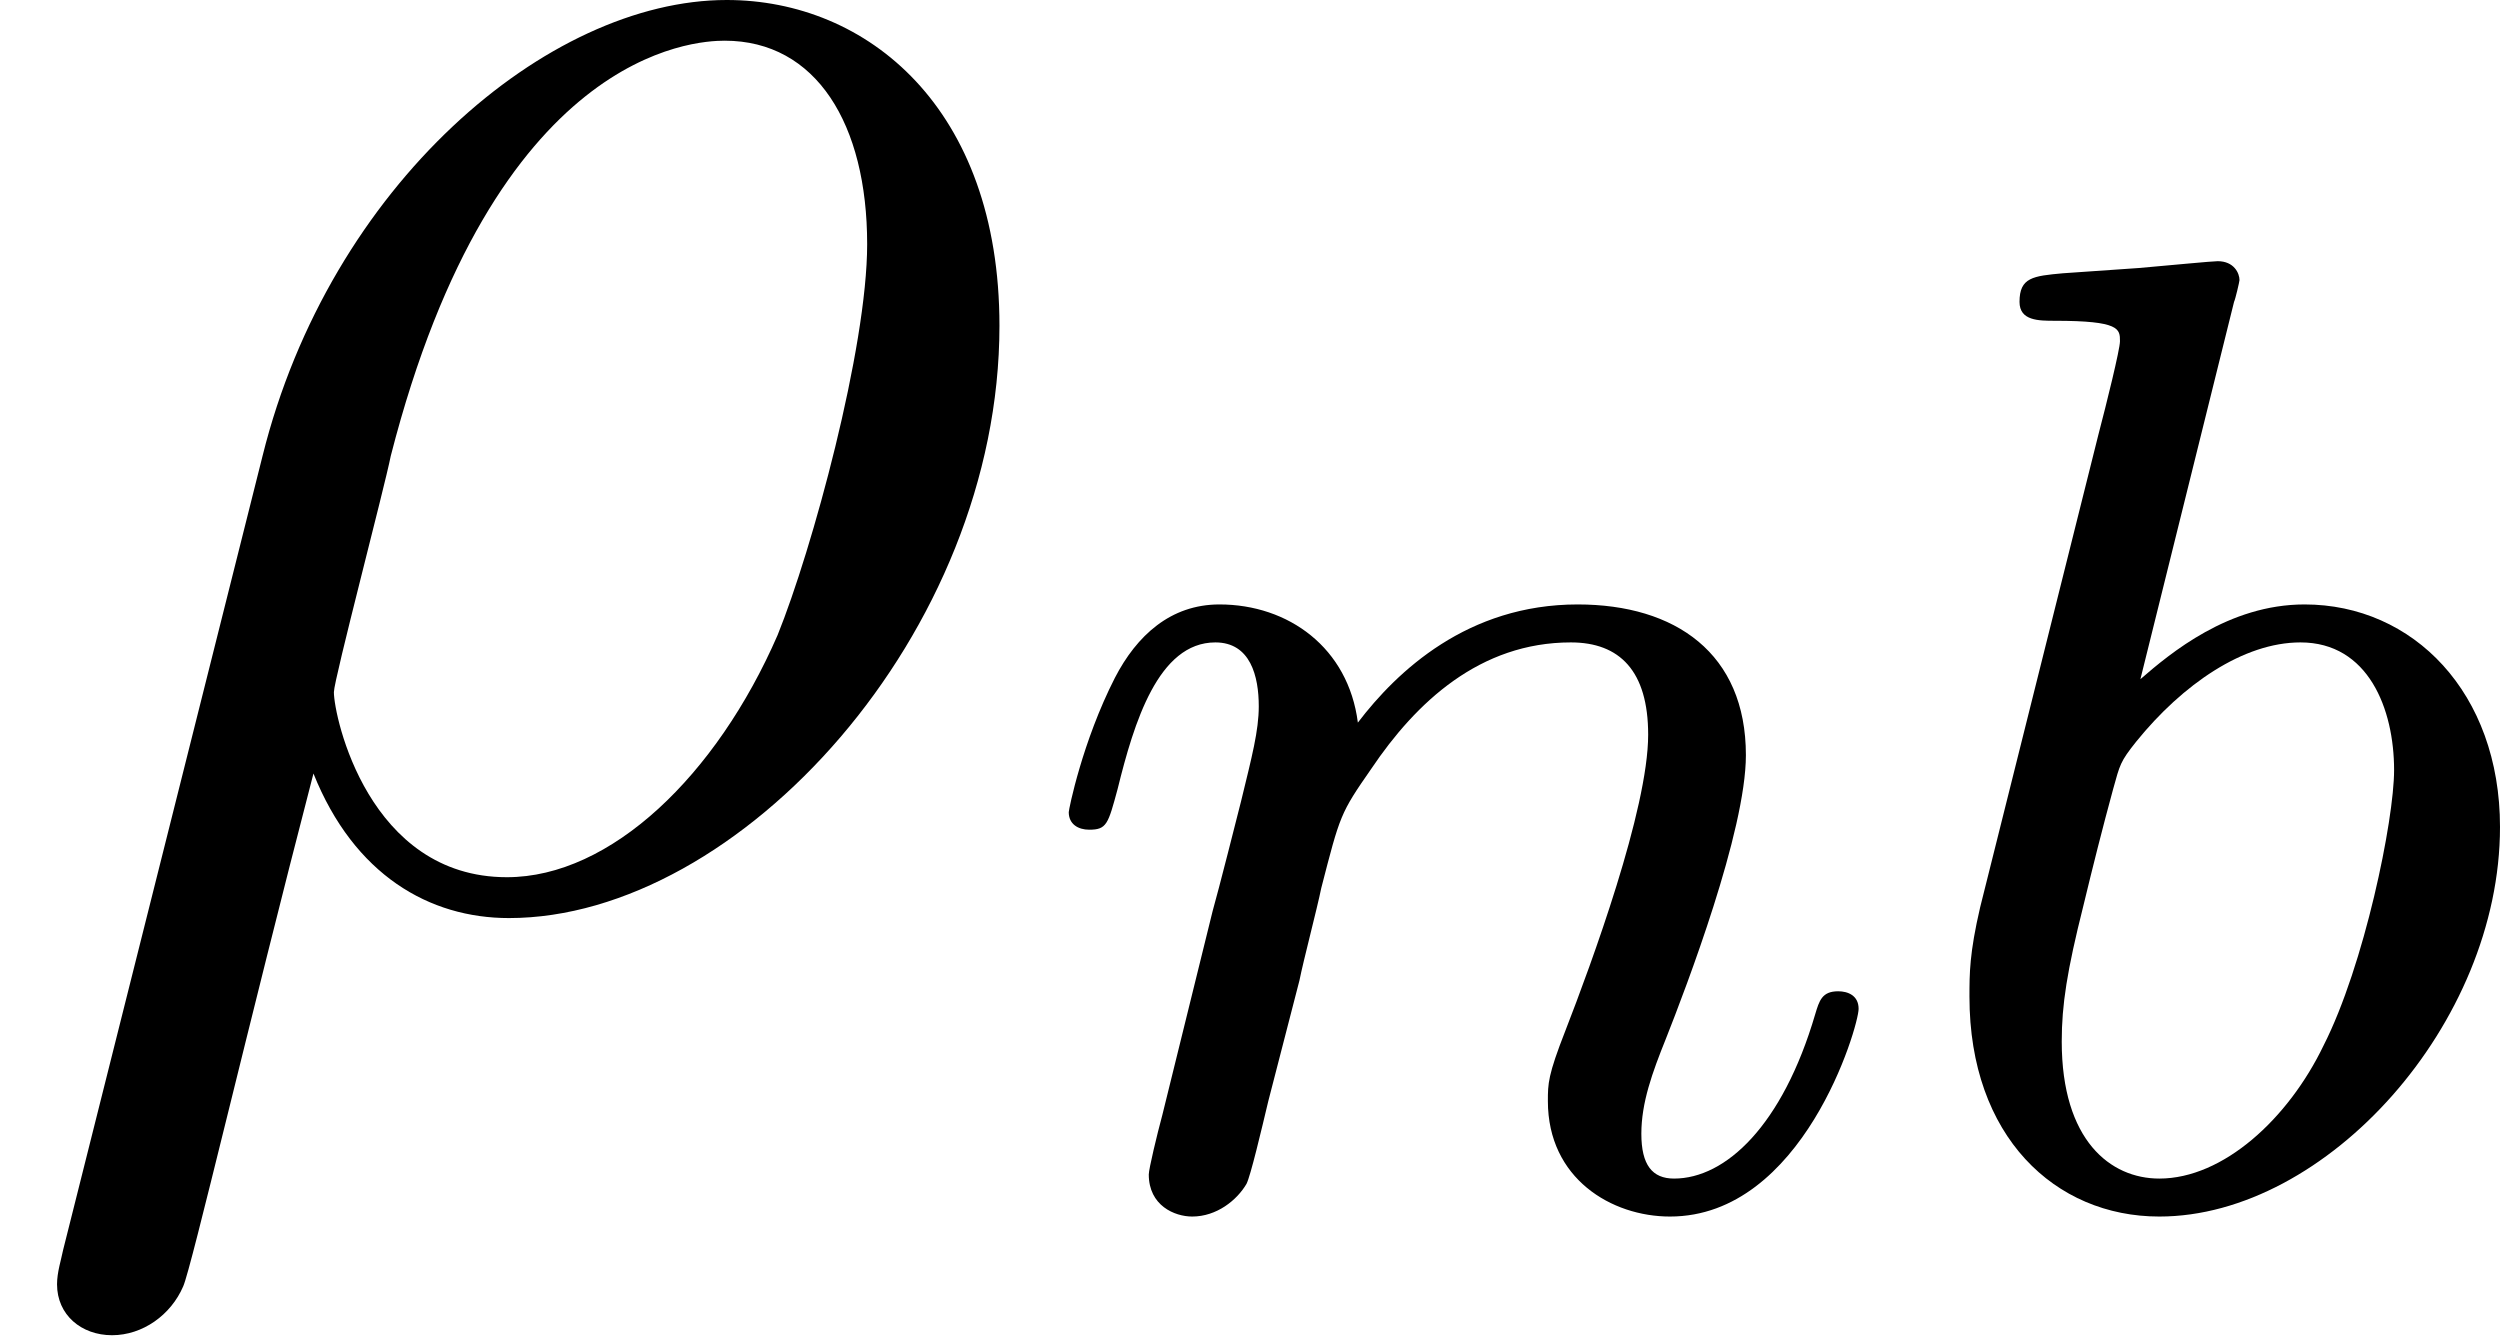
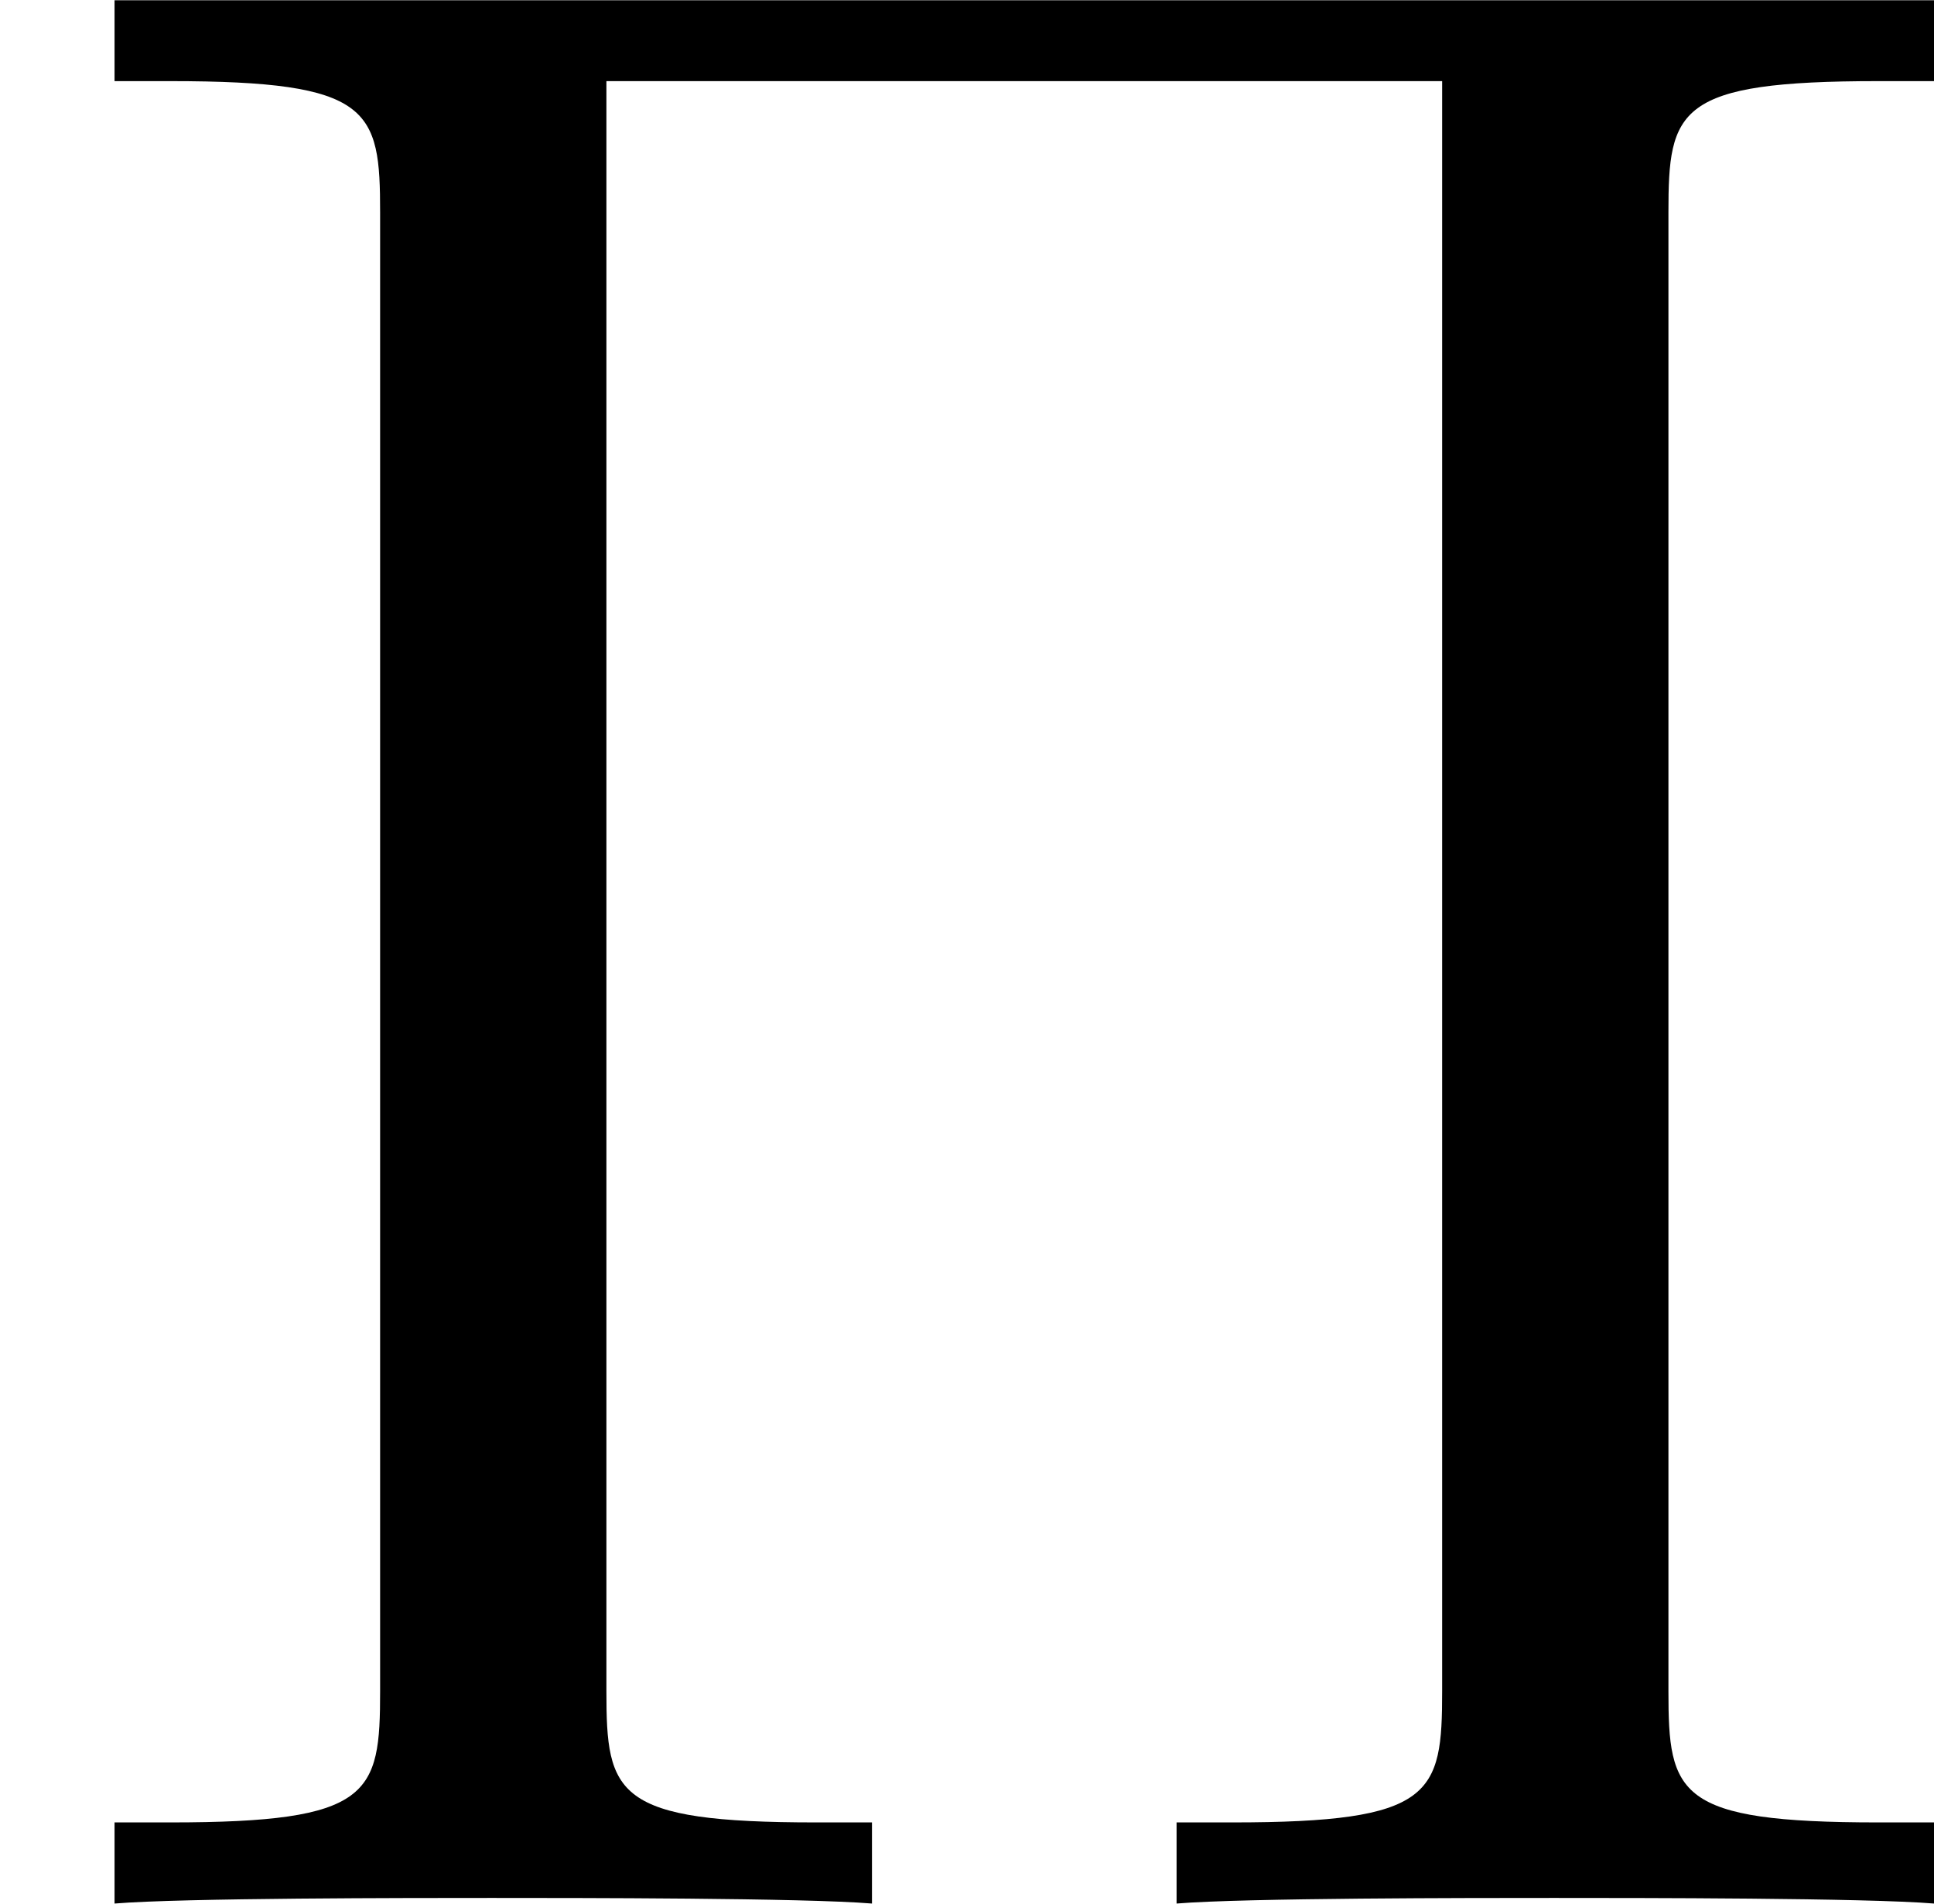
- <svg xmlns="http://www.w3.org/2000/svg" xmlns:xlink="http://www.w3.org/1999/xlink" version="1.1" width="14.683pt" height="7.843pt" viewBox="110.871 100.681 14.683 7.843">
+ <svg xmlns="http://www.w3.org/2000/svg" xmlns:xlink="http://www.w3.org/1999/xlink" version="1.1" width="8.273pt" height="8.141pt" viewBox="14.531 152.296 8.273 8.141">
  <defs>
-     <path id="g10-98" d="M1.945-5.292C1.953-5.308 1.977-5.412 1.977-5.42C1.977-5.46 1.945-5.531 1.849-5.531C1.817-5.531 1.57-5.507 1.387-5.491L.94-5.46C.765-5.444 .685-5.436 .685-5.292C.685-5.181 .797-5.181 .893-5.181C1.275-5.181 1.275-5.133 1.275-5.061C1.275-5.013 1.196-4.694 1.148-4.511L.454-1.737C.391-1.467 .391-1.347 .391-1.211C.391-.391 .893 .08 1.506 .08C2.487 .08 3.507-1.052 3.507-2.208C3.507-2.997 2.997-3.515 2.359-3.515C1.913-3.515 1.57-3.228 1.395-3.076L1.945-5.292ZM1.506-.143C1.219-.143 .933-.367 .933-.948C.933-1.164 .964-1.363 1.06-1.745C1.116-1.977 1.172-2.2 1.235-2.431C1.275-2.574 1.275-2.59 1.371-2.71C1.642-3.045 2-3.292 2.335-3.292C2.734-3.292 2.885-2.901 2.885-2.542C2.885-2.248 2.71-1.395 2.471-.925C2.264-.494 1.881-.143 1.506-.143Z" />
-     <path id="g10-110" d="M1.594-1.307C1.618-1.427 1.698-1.73 1.722-1.849C1.833-2.279 1.833-2.287 2.016-2.55C2.279-2.941 2.654-3.292 3.188-3.292C3.475-3.292 3.642-3.124 3.642-2.75C3.642-2.311 3.308-1.403 3.156-1.012C3.053-.749 3.053-.701 3.053-.598C3.053-.143 3.427 .08 3.77 .08C4.551 .08 4.878-1.036 4.878-1.14C4.878-1.219 4.814-1.243 4.758-1.243C4.663-1.243 4.647-1.188 4.623-1.108C4.431-.454 4.097-.143 3.794-.143C3.666-.143 3.602-.223 3.602-.406S3.666-.765 3.746-.964C3.866-1.267 4.216-2.184 4.216-2.63C4.216-3.228 3.802-3.515 3.228-3.515C2.582-3.515 2.168-3.124 1.937-2.821C1.881-3.26 1.53-3.515 1.124-3.515C.837-3.515 .638-3.332 .51-3.084C.319-2.71 .239-2.311 .239-2.295C.239-2.224 .295-2.192 .359-2.192C.462-2.192 .47-2.224 .526-2.431C.622-2.821 .765-3.292 1.1-3.292C1.307-3.292 1.355-3.092 1.355-2.917C1.355-2.774 1.315-2.622 1.251-2.359C1.235-2.295 1.116-1.825 1.084-1.714L.789-.518C.757-.399 .709-.199 .709-.167C.709 .016 .861 .08 .964 .08C1.108 .08 1.227-.016 1.283-.112C1.307-.159 1.371-.43 1.411-.598L1.594-1.307Z" />
-     <path id="g11-26" d="M.371 2.068C.359 2.128 .335 2.2 .335 2.271C.335 2.451 .478 2.57 .658 2.57S1.004 2.451 1.076 2.283C1.124 2.176 1.459 .741 1.841-.729C2.08-.132 2.523 .12 2.989 .12C4.34 .12 5.87-1.554 5.87-3.359C5.87-4.639 5.093-5.272 4.268-5.272C3.216-5.272 1.937-4.184 1.542-2.594L.371 2.068ZM2.977-.12C2.164-.12 1.961-1.064 1.961-1.207C1.961-1.279 2.26-2.415 2.295-2.594C2.905-4.973 4.077-5.033 4.256-5.033C4.794-5.033 5.093-4.543 5.093-3.838C5.093-3.228 4.77-2.044 4.567-1.542C4.208-.717 3.587-.12 2.977-.12Z" />
+     <path id="g22-5" d="M7.137-7.233C7.137-7.675 7.173-7.795 8.034-7.795H8.273V-8.141H.49V-7.795H.729C1.59-7.795 1.626-7.675 1.626-7.233V-.909C1.626-.466 1.59-.347 .729-.347H.49V0C.777-.024 1.757-.024 2.104-.024C2.463-.024 3.443-.024 3.73 0V-.347H3.491C2.63-.347 2.594-.466 2.594-.909V-7.795H6.169V-.909C6.169-.466 6.133-.347 5.272-.347H5.033V0C5.32-.024 6.3-.024 6.647-.024C7.006-.024 7.986-.024 8.273 0V-.347H8.034C7.173-.347 7.137-.466 7.137-.909V-7.233Z" />
  </defs>
  <g id="page1">
-     <use x="110.871" y="105.953" xlink:href="#g11-26" />
-     <use x="116.909" y="107.746" xlink:href="#g10-110" />
-     <use x="122.047" y="107.746" xlink:href="#g10-98" />
+     <use x="14.531" y="160.438" xlink:href="#g22-5" />
  </g>
</svg>
